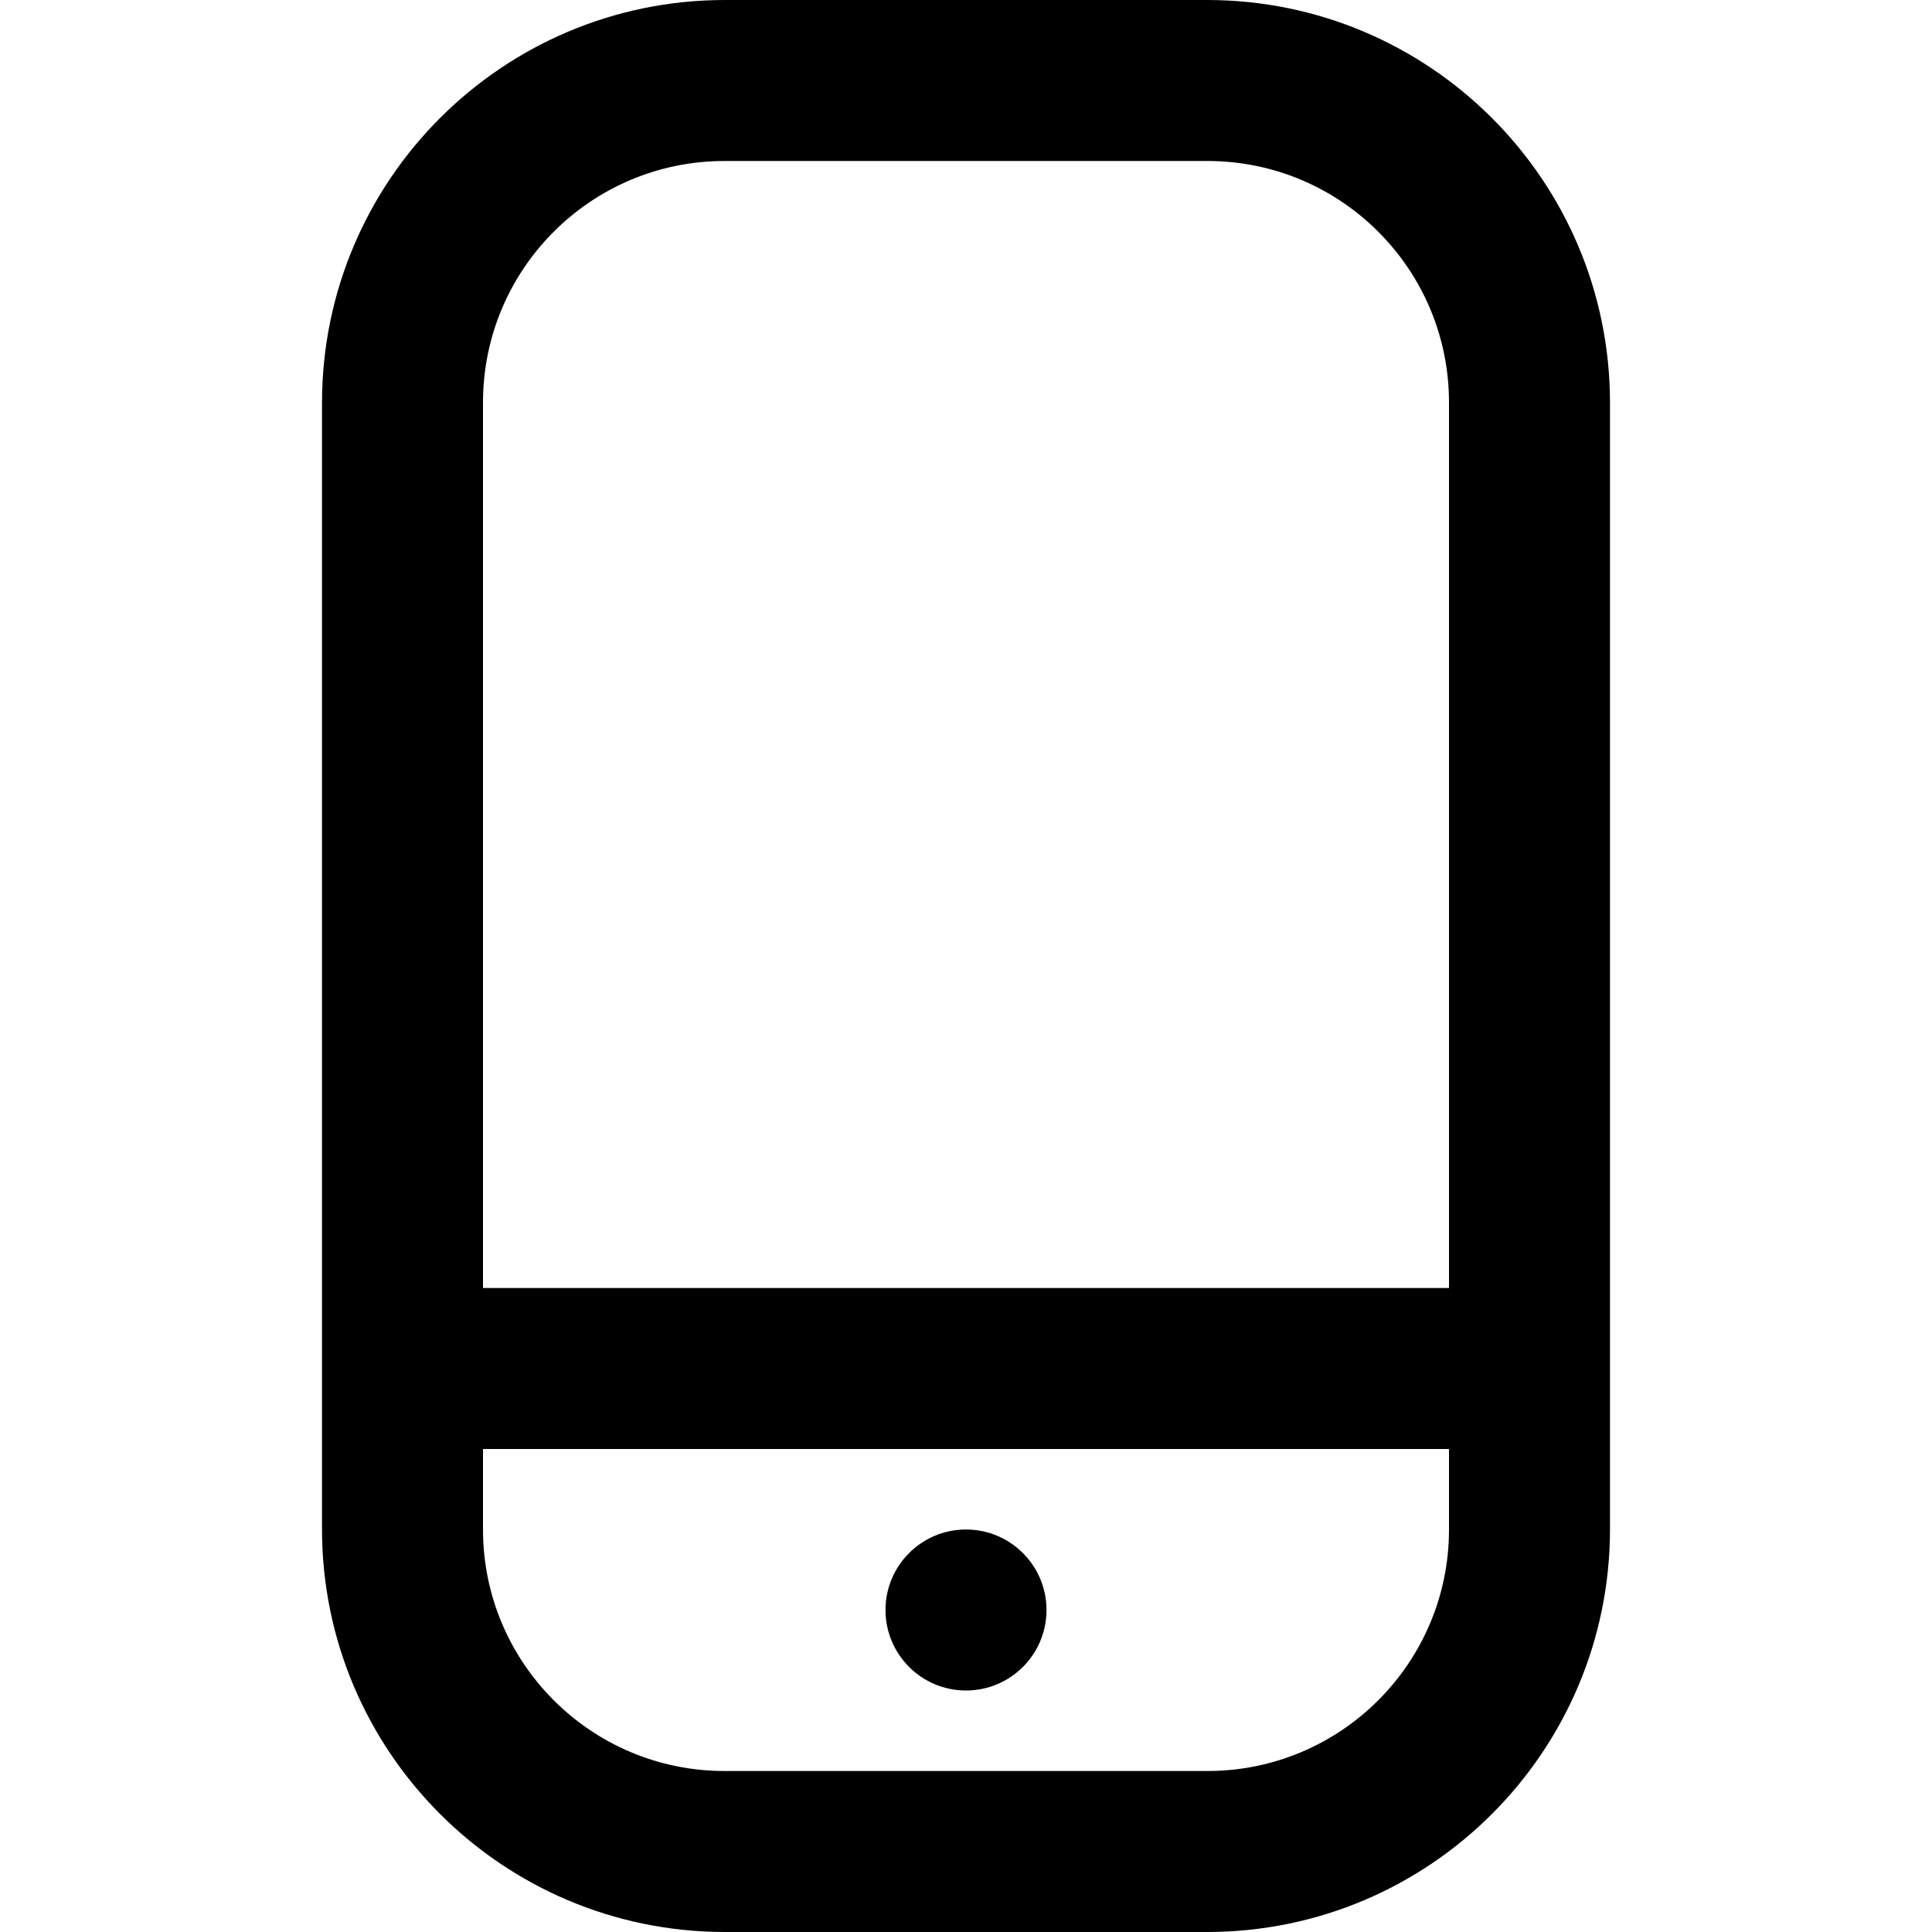
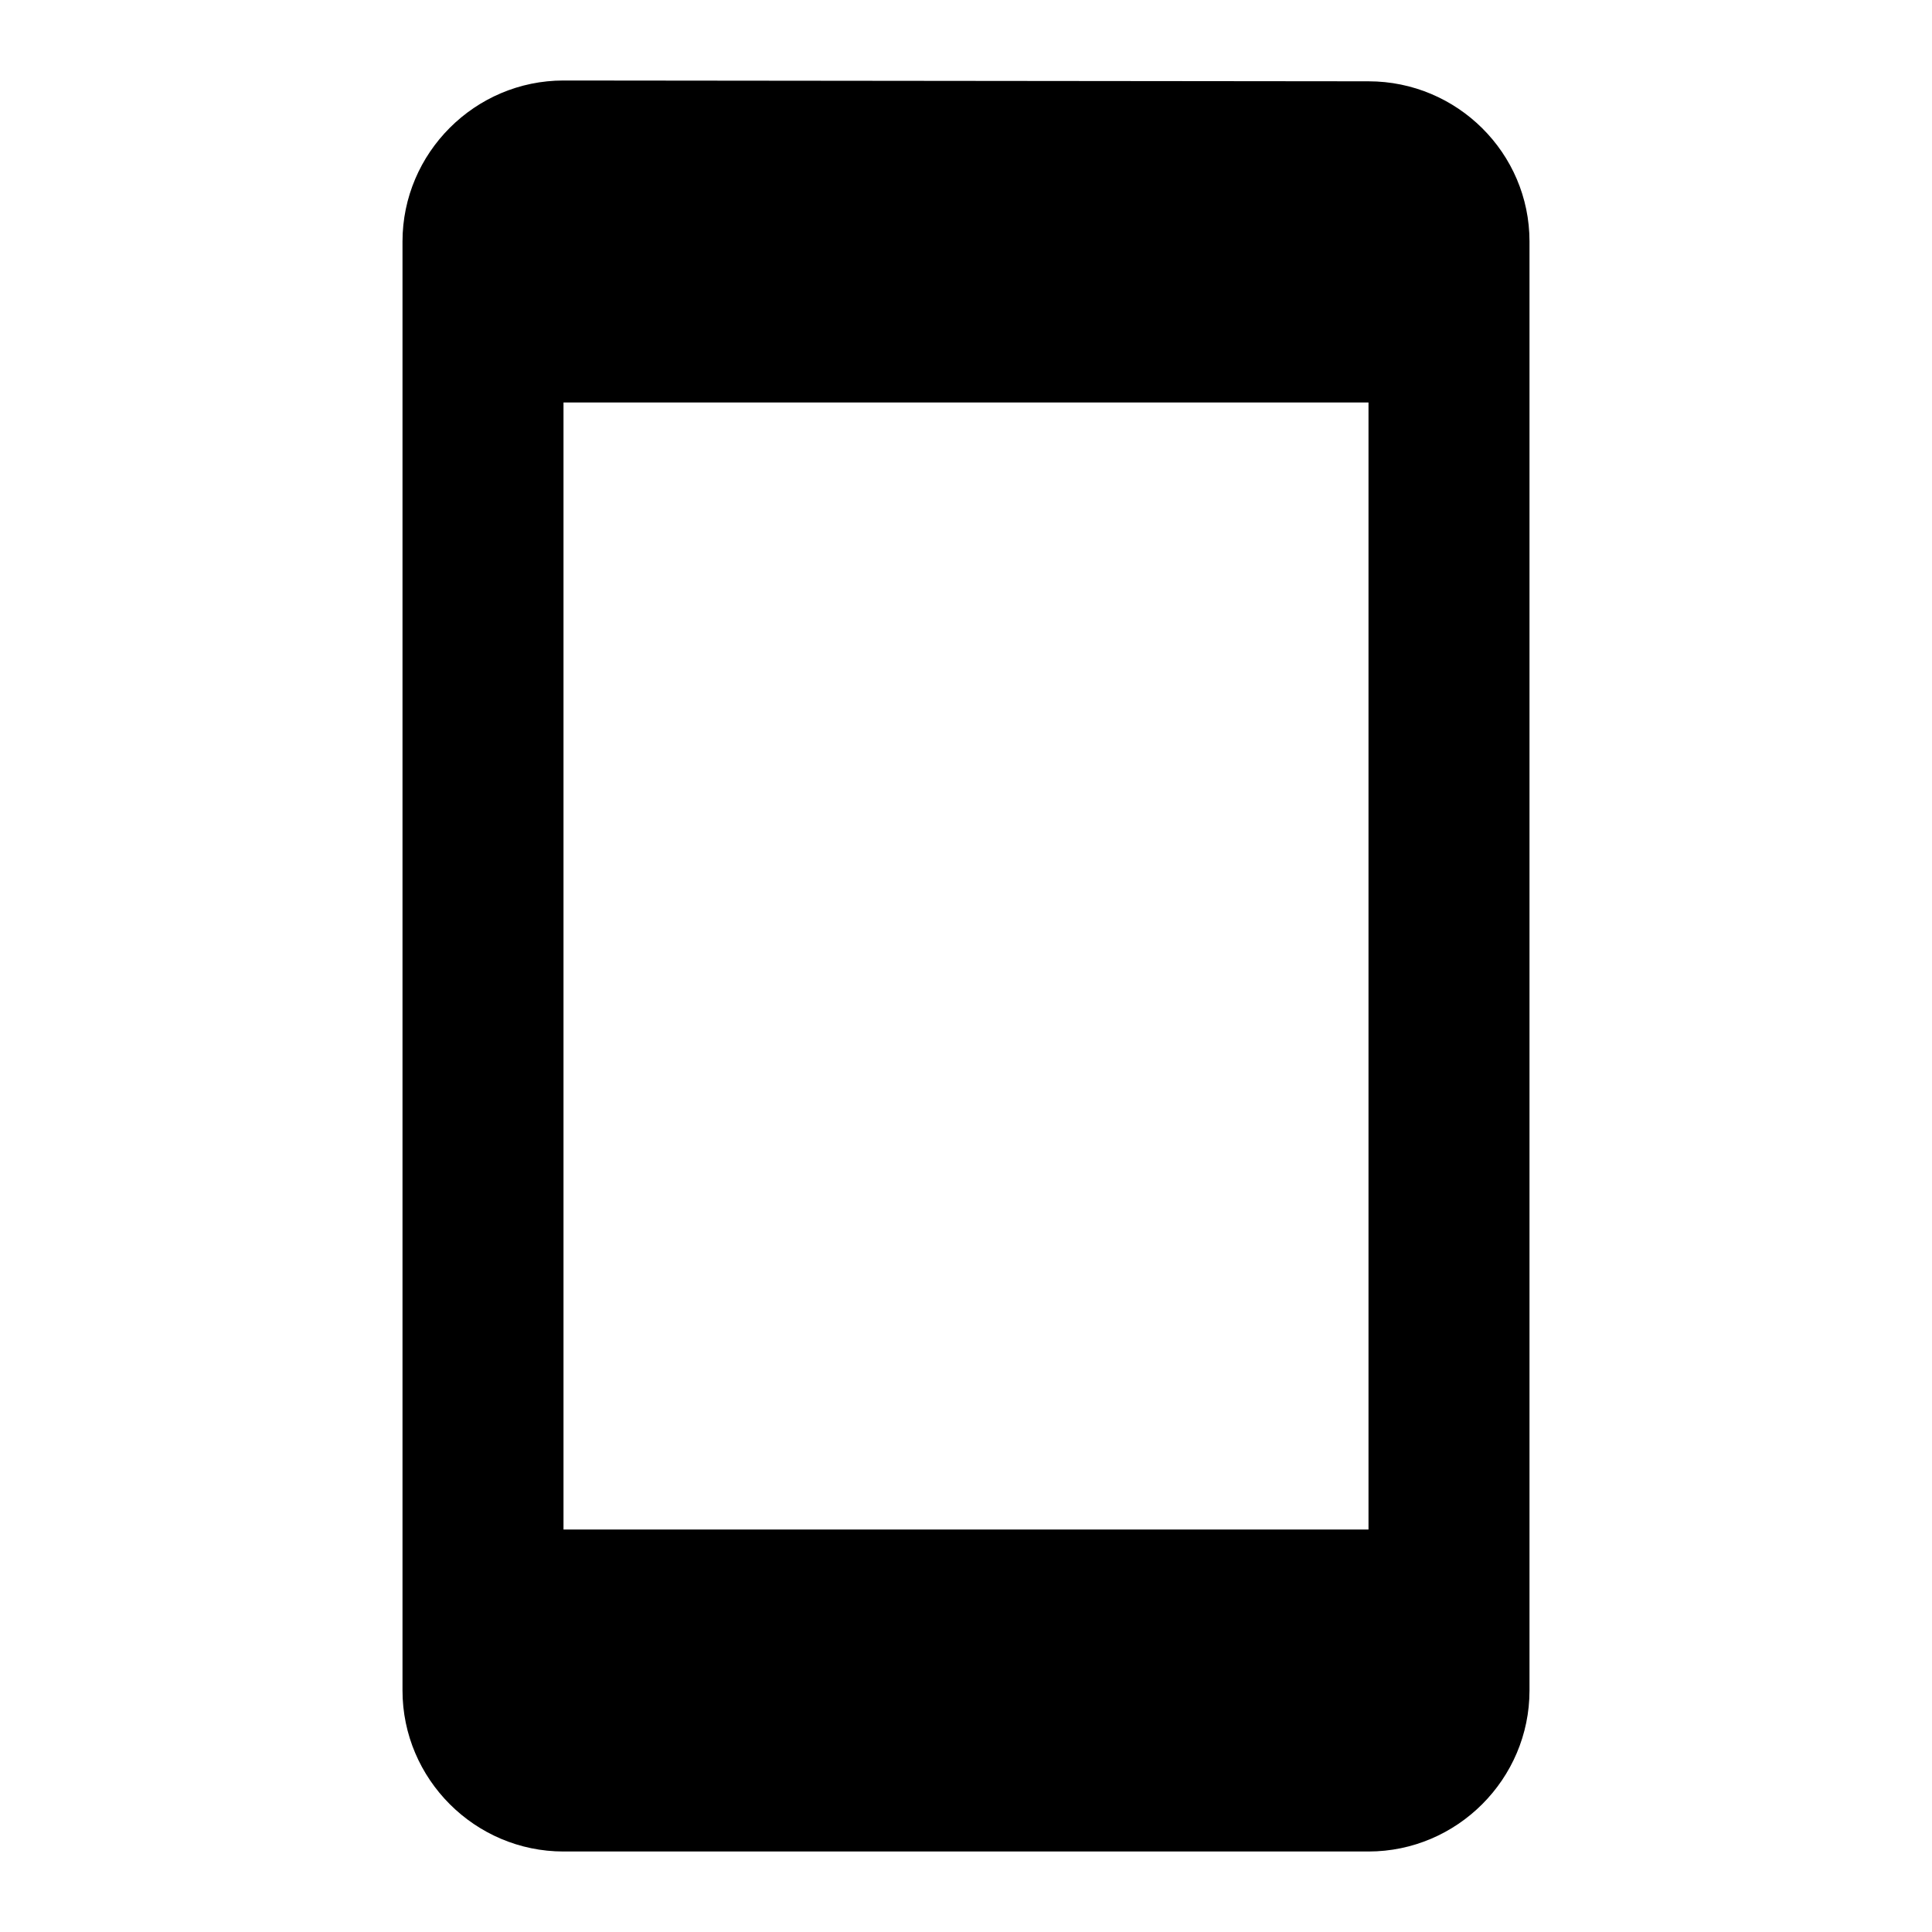
- <svg xmlns="http://www.w3.org/2000/svg" id="Outline" viewBox="0 0 24 24" width="512" height="512">
-   <path d="M15,0H9A5.006,5.006,0,0,0,4,5V19a5.006,5.006,0,0,0,5,5h6a5.006,5.006,0,0,0,5-5V5A5.006,5.006,0,0,0,15,0ZM9,2h6a3,3,0,0,1,3,3V16H6V5A3,3,0,0,1,9,2Zm6,20H9a3,3,0,0,1-3-3V18H18v1A3,3,0,0,1,15,22Z" />
-   <circle cx="12" cy="20" r="1" />
+ <svg xmlns="http://www.w3.org/2000/svg" height="24px" viewBox="0 0 24 24" width="24px" fill="#000000">
+   <path d="M0 0h24v24H0z" fill="none" />
+   <path d="M17 1.01L7 1c-1.1 0-2 .9-2 2v18c0 1.1.9 2 2 2h10c1.1 0 2-.9 2-2V3c0-1.1-.9-1.99-2-1.99zM17 19H7V5h10v14z" />
</svg>
